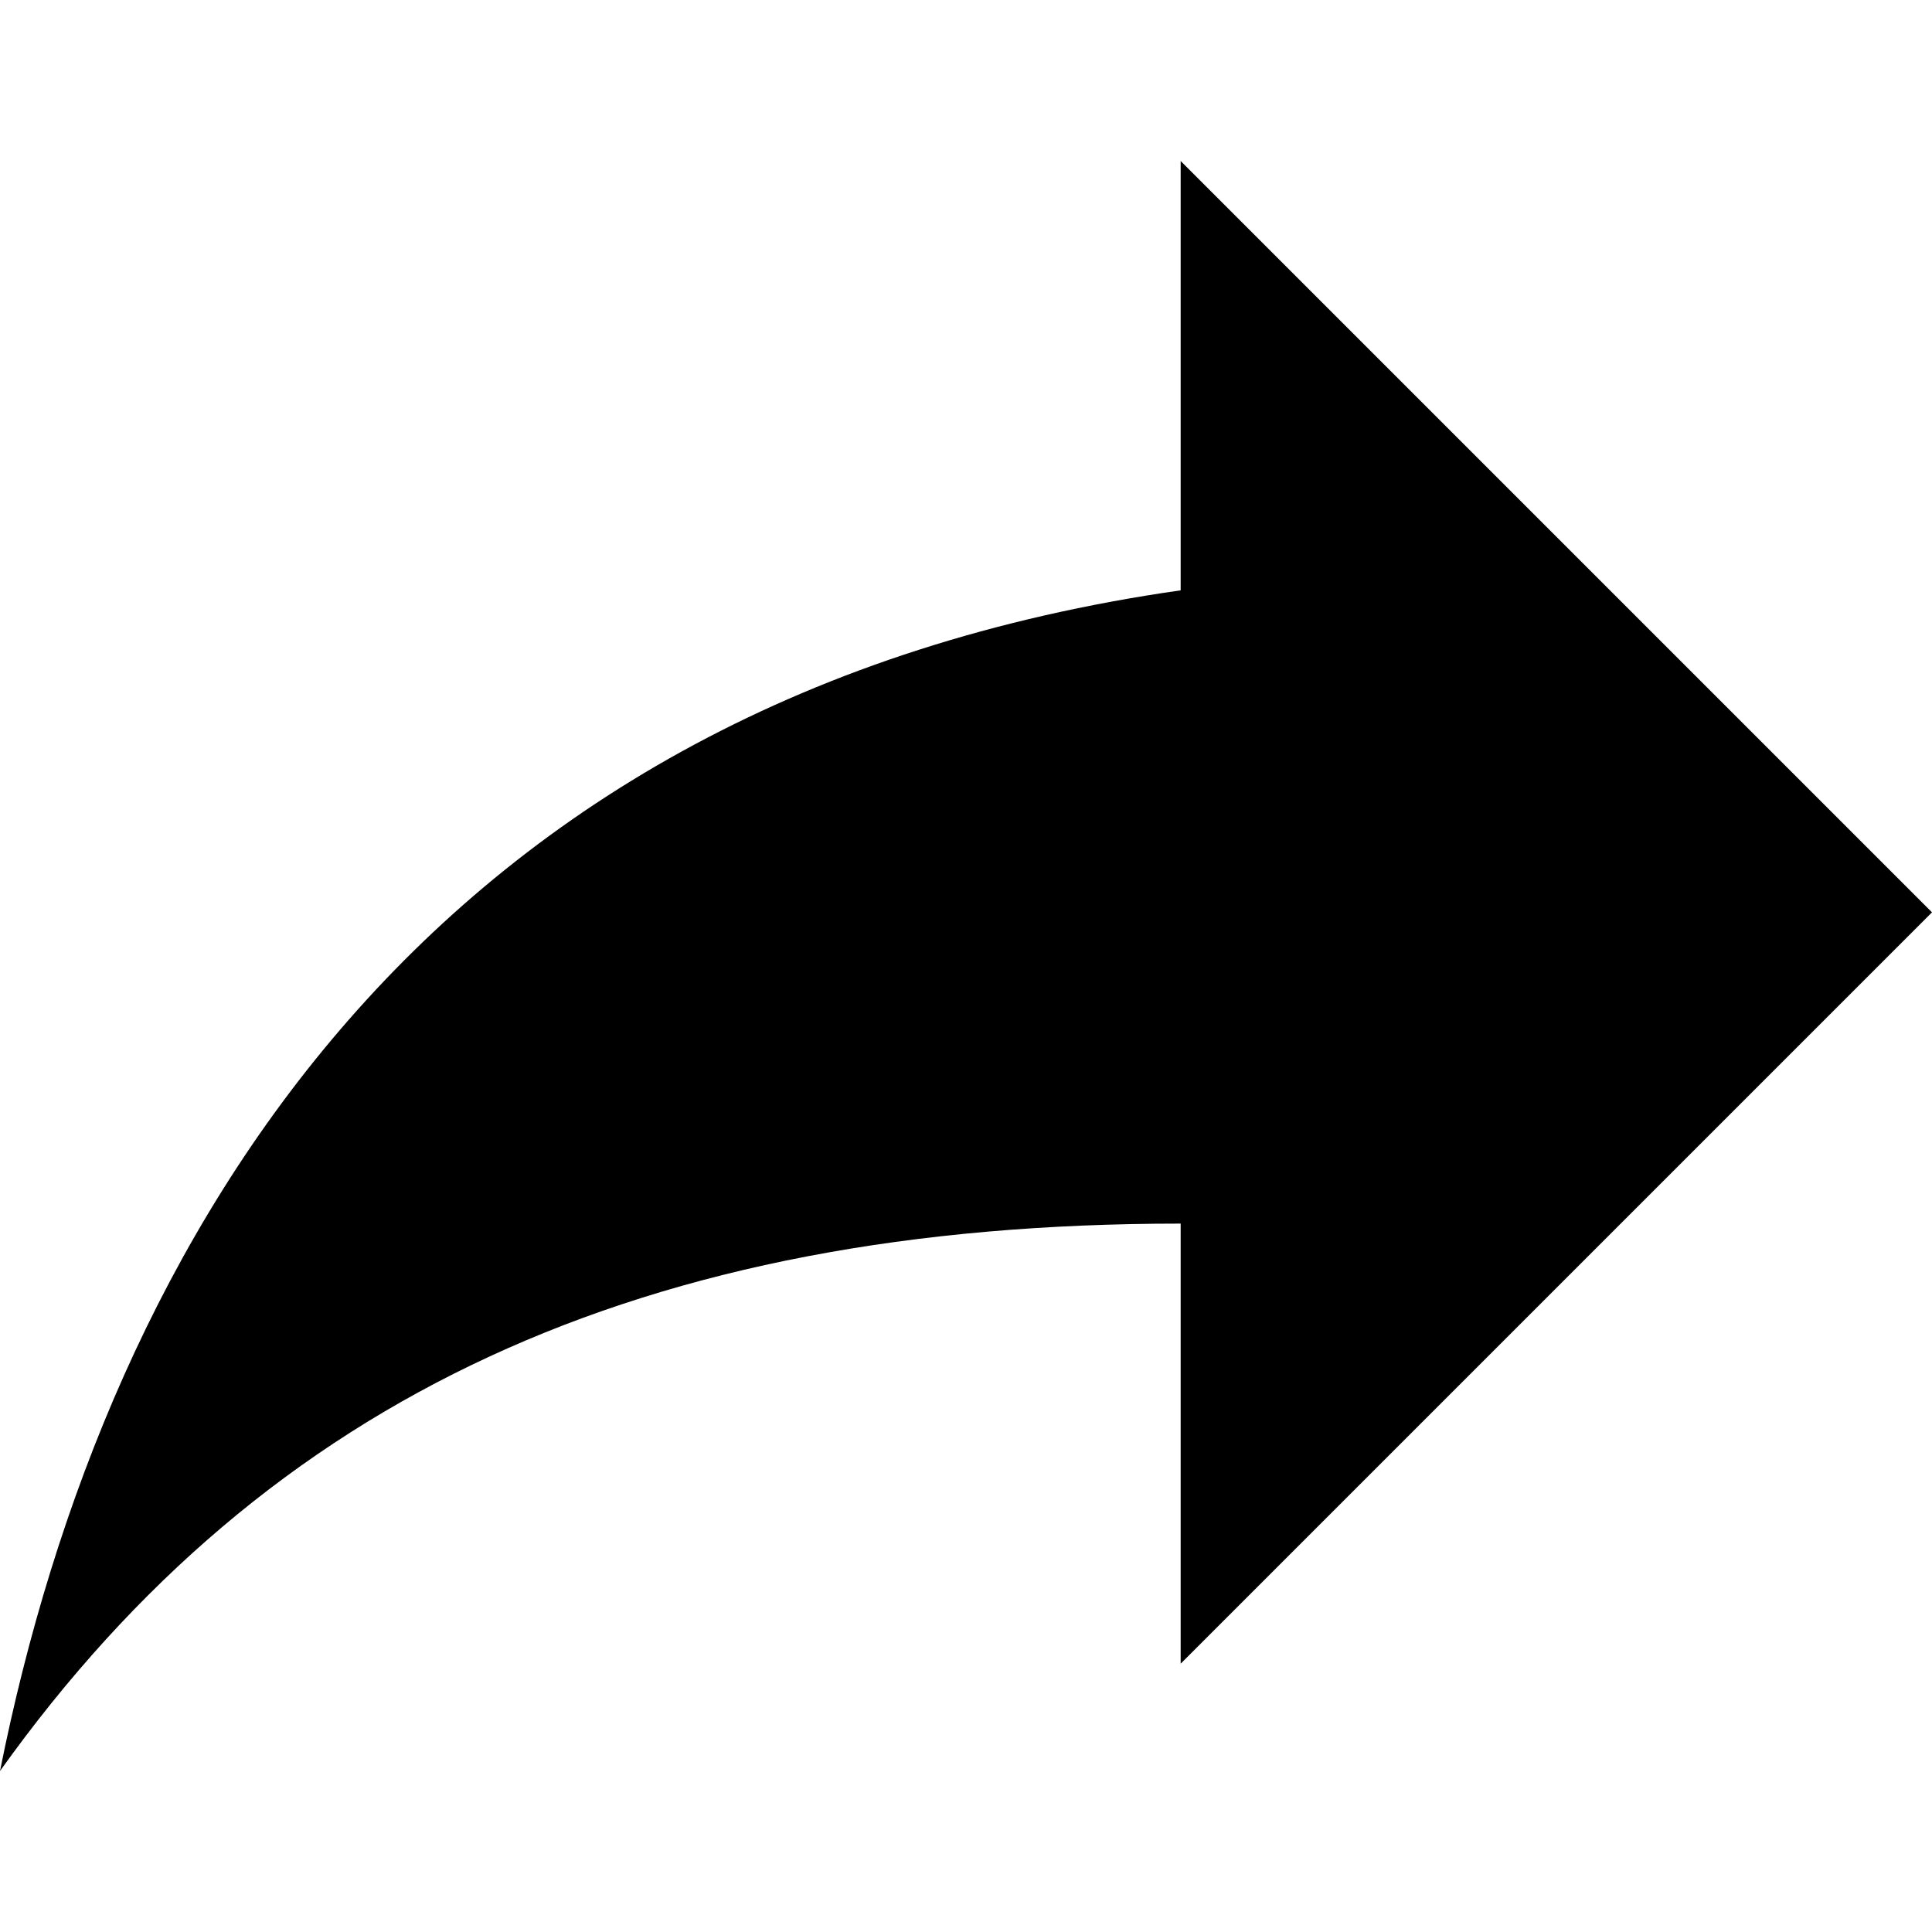
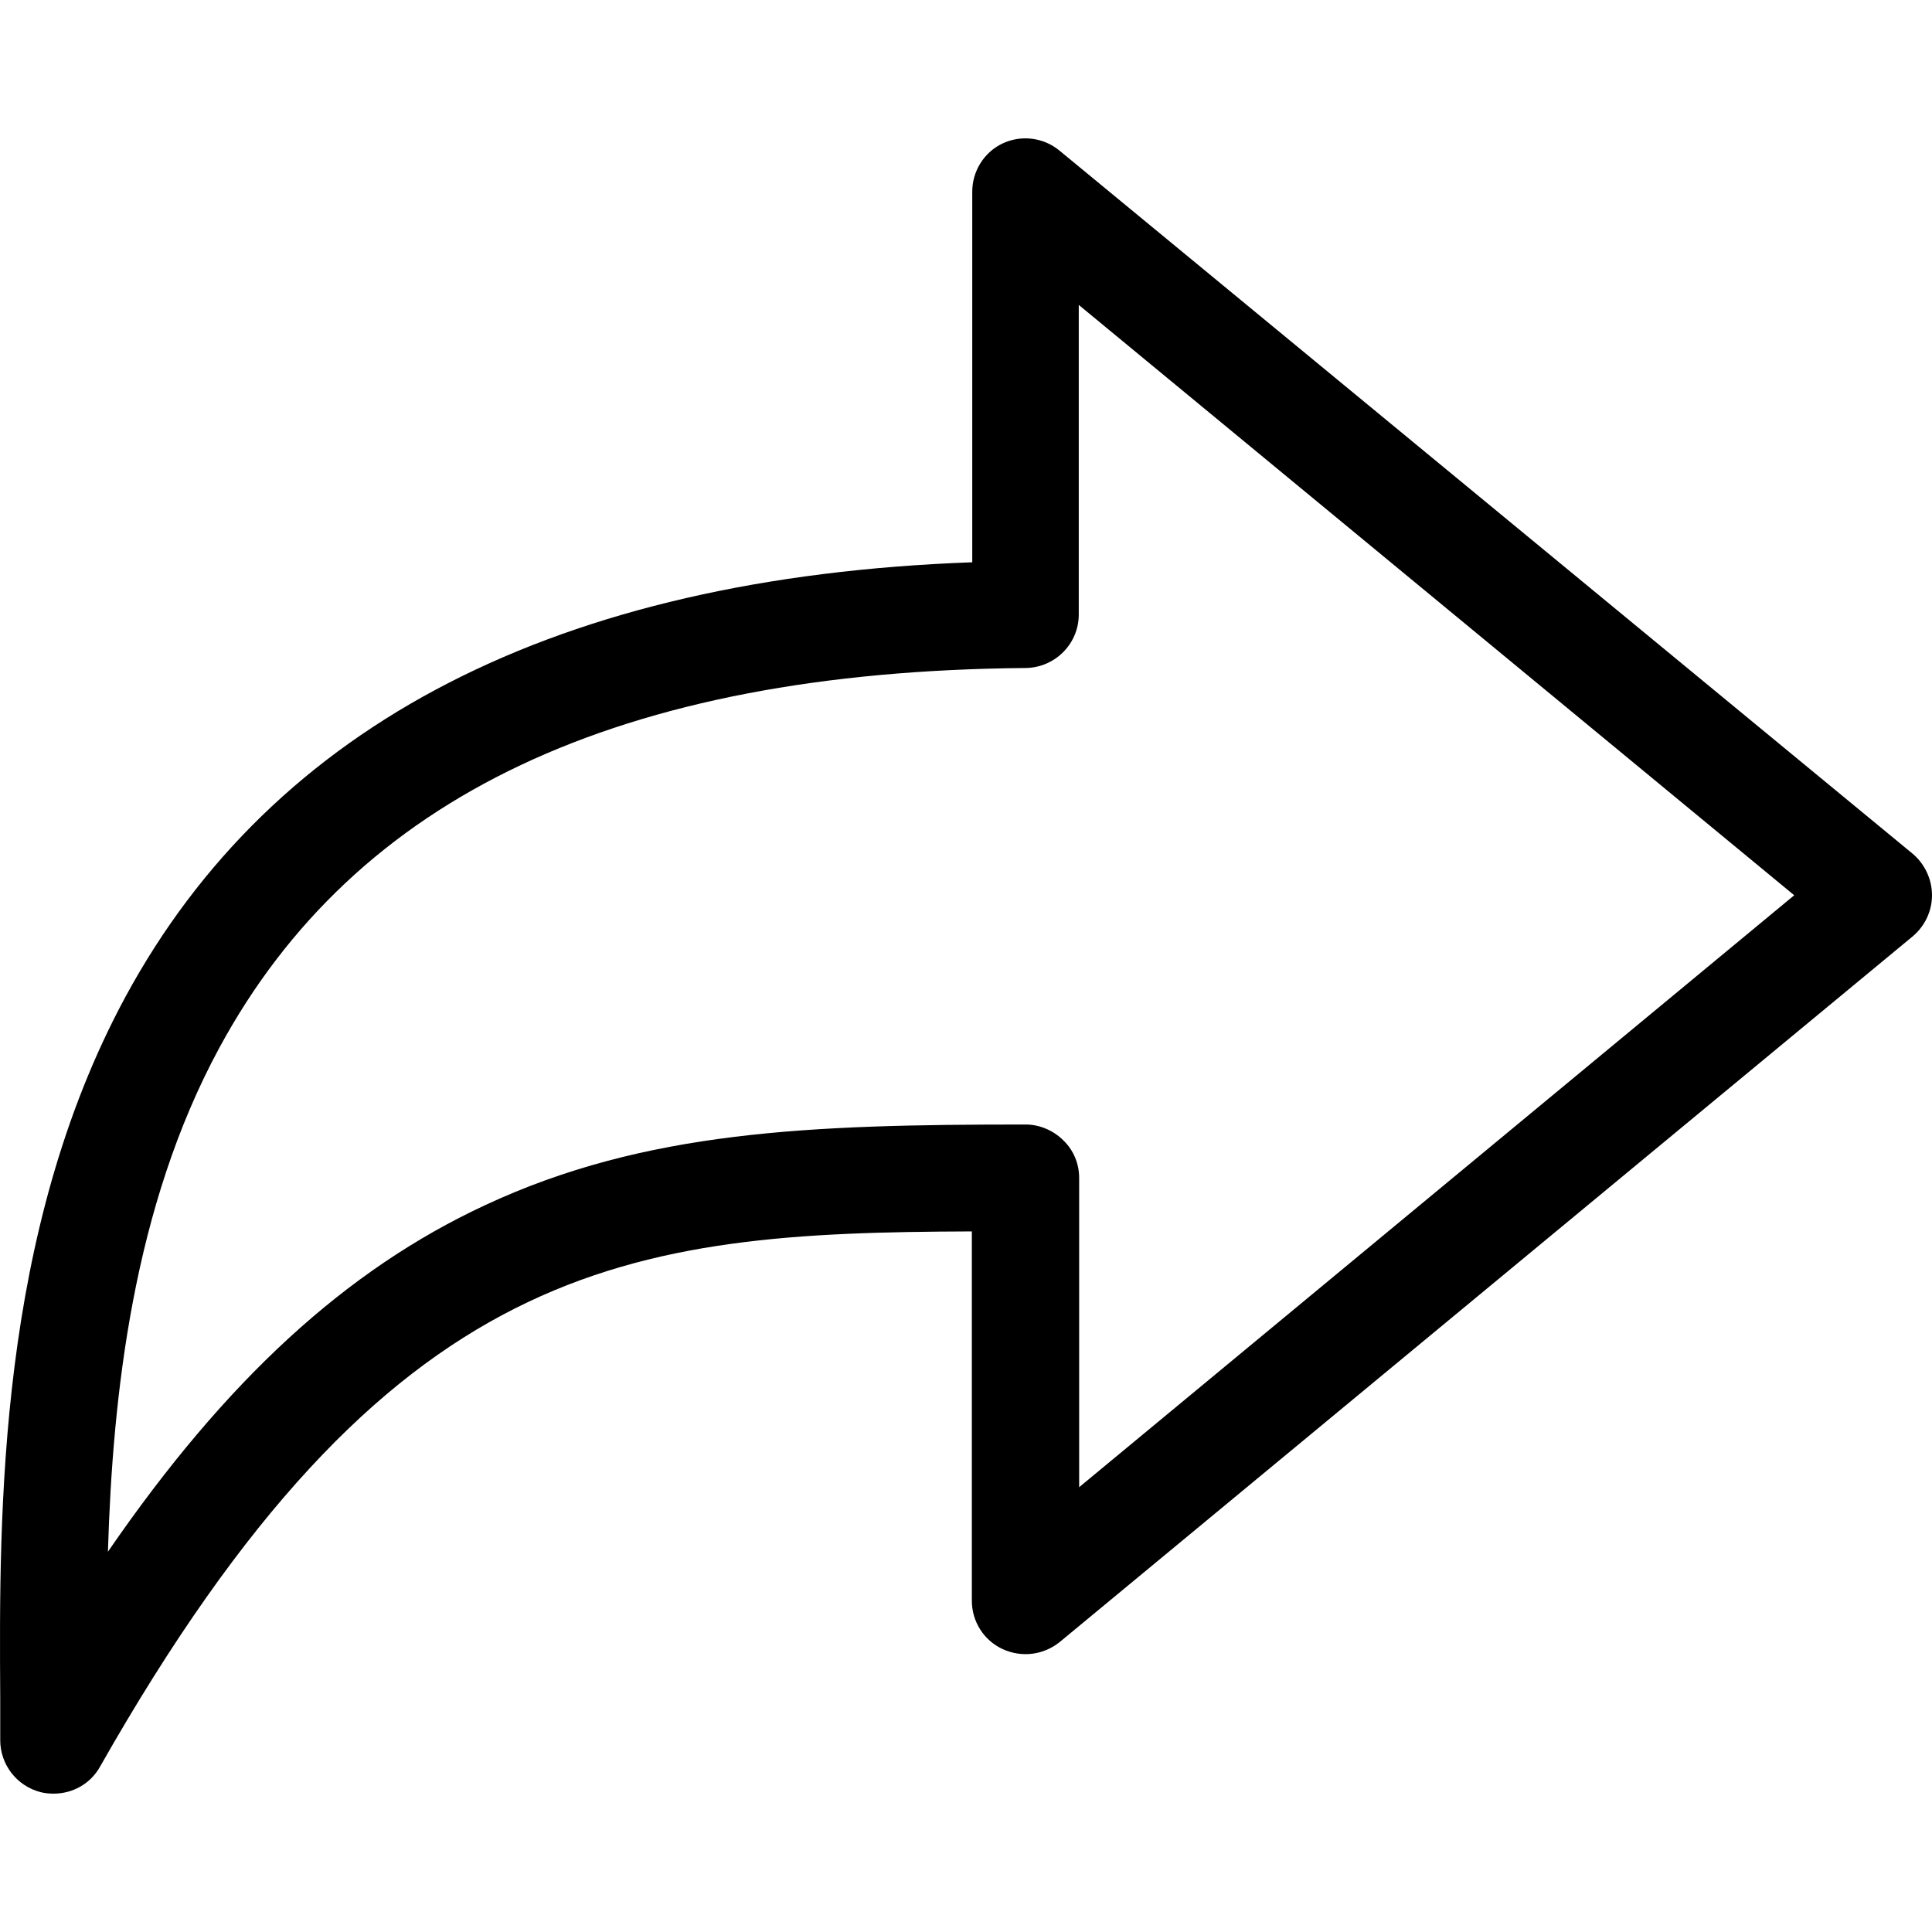
- <svg xmlns="http://www.w3.org/2000/svg" version="1.1" id="Capa_1" x="0px" y="0px" width="459px" height="459px" viewBox="0 0 459 459" style="enable-background:new 0 0 459 459;" xml:space="preserve">
+ <svg xmlns="http://www.w3.org/2000/svg" version="1.1" id="Capa_1" x="0px" y="0px" viewBox="0 0 487.958 487.958" style="enable-background:new 0 0 487.958 487.958;" xml:space="preserve">
  <g>
-     <g id="share">
-       <path d="M459,216.75L280.5,38.25v102c-178.5,25.5-255,153-280.5,280.5C63.75,331.5,153,290.7,280.5,290.7v104.55L459,216.75z" />
-     </g>
+     <path d="M483.058,215.613l-215.5-177.6c-4-3.3-9.6-4-14.3-1.8c-4.7,2.2-7.7,7-7.7,12.2v93.6c-104.6,3.8-176.5,40.7-213.9,109.8   c-32.2,59.6-31.9,130.2-31.6,176.9c0,3.8,0,7.4,0,10.8c0,6.1,4.1,11.5,10.1,13.1c1.1,0.3,2.3,0.4,3.4,0.4c4.8,0,9.3-2.5,11.7-6.8   c73-128.7,133.1-134.9,220.2-135.2v93.3c0,5.2,3,10,7.8,12.2s10.3,1.5,14.4-1.8l215.4-178.2c3.1-2.6,4.9-6.4,4.9-10.4   S486.158,218.213,483.058,215.613z M272.558,375.613v-78.1c0-3.6-1.4-7-4-9.5c-2.5-2.5-6-4-9.5-4c-54.4,0-96.1,1.5-136.6,20.4   c-35,16.3-65.3,44-95.2,87.5c1.2-39.7,6.4-87.1,28.1-127.2c34.4-63.6,101-95.1,203.7-96c7.4-0.1,13.4-6.1,13.4-13.5v-78.2   l180.7,149.1L272.558,375.613z" />
  </g>
  <g>
</g>
  <g>
</g>
  <g>
</g>
  <g>
</g>
  <g>
</g>
  <g>
</g>
  <g>
</g>
  <g>
</g>
  <g>
</g>
  <g>
</g>
  <g>
</g>
  <g>
</g>
  <g>
</g>
  <g>
</g>
  <g>
</g>
</svg>
